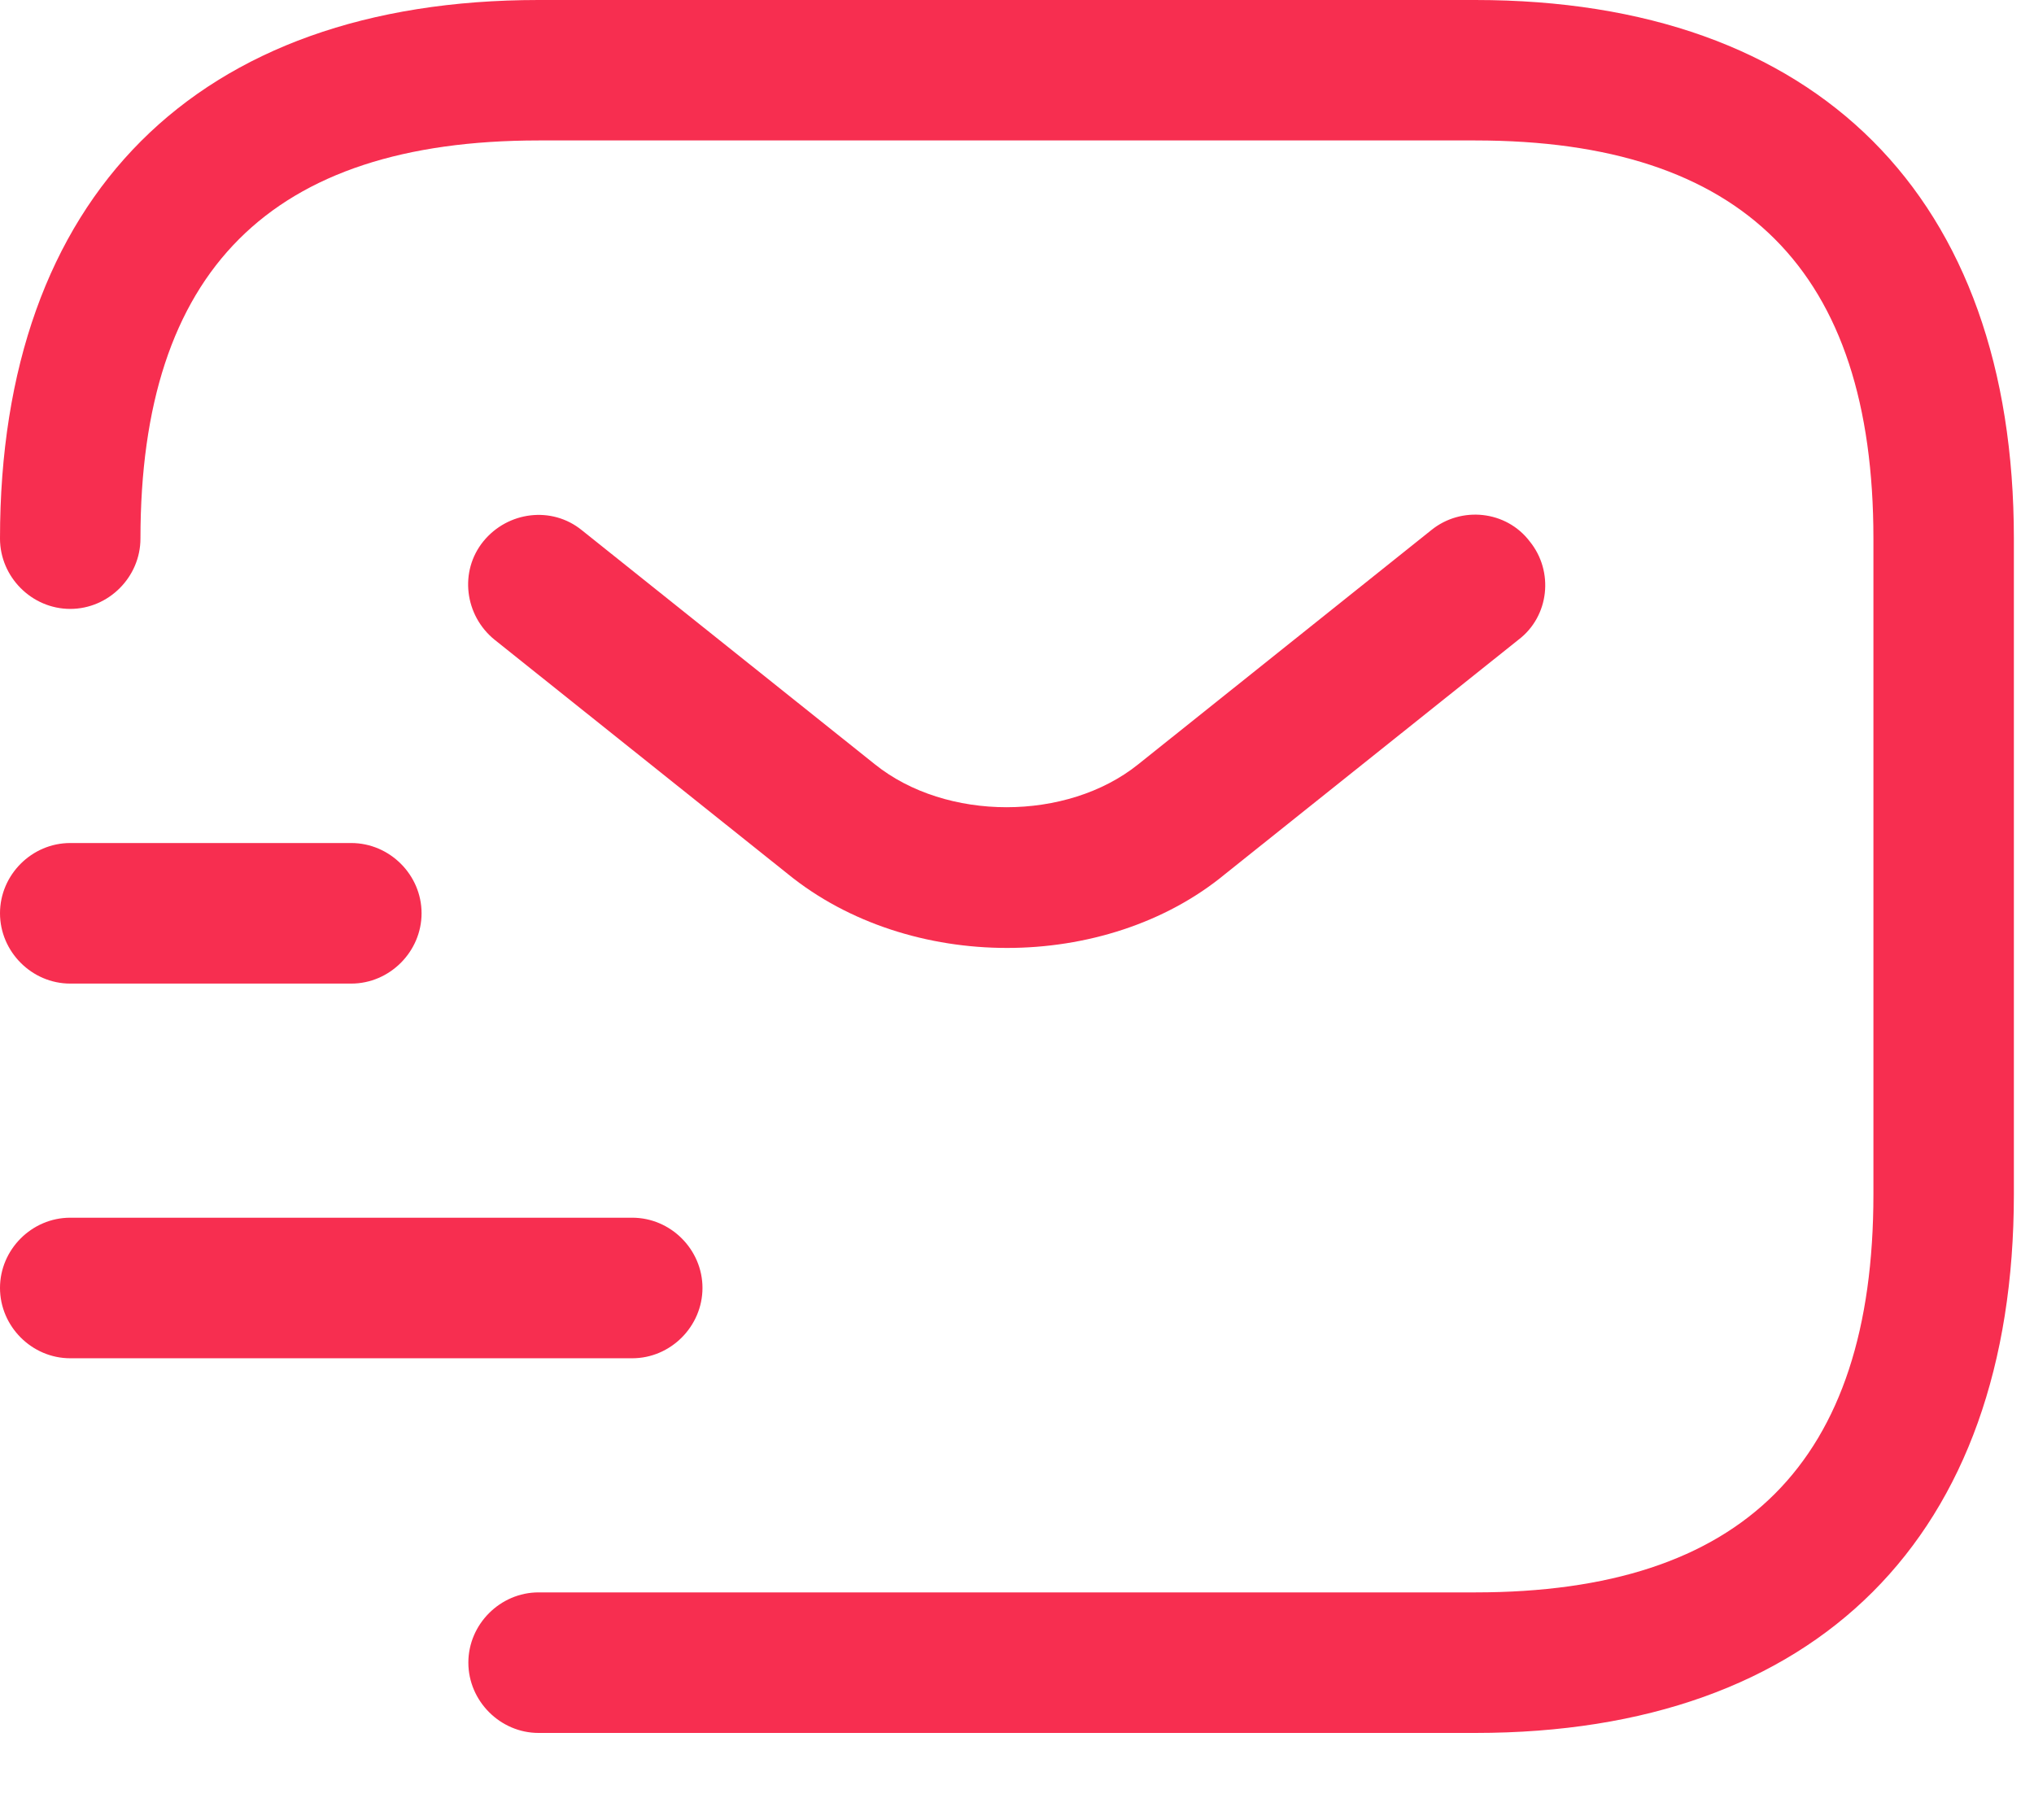
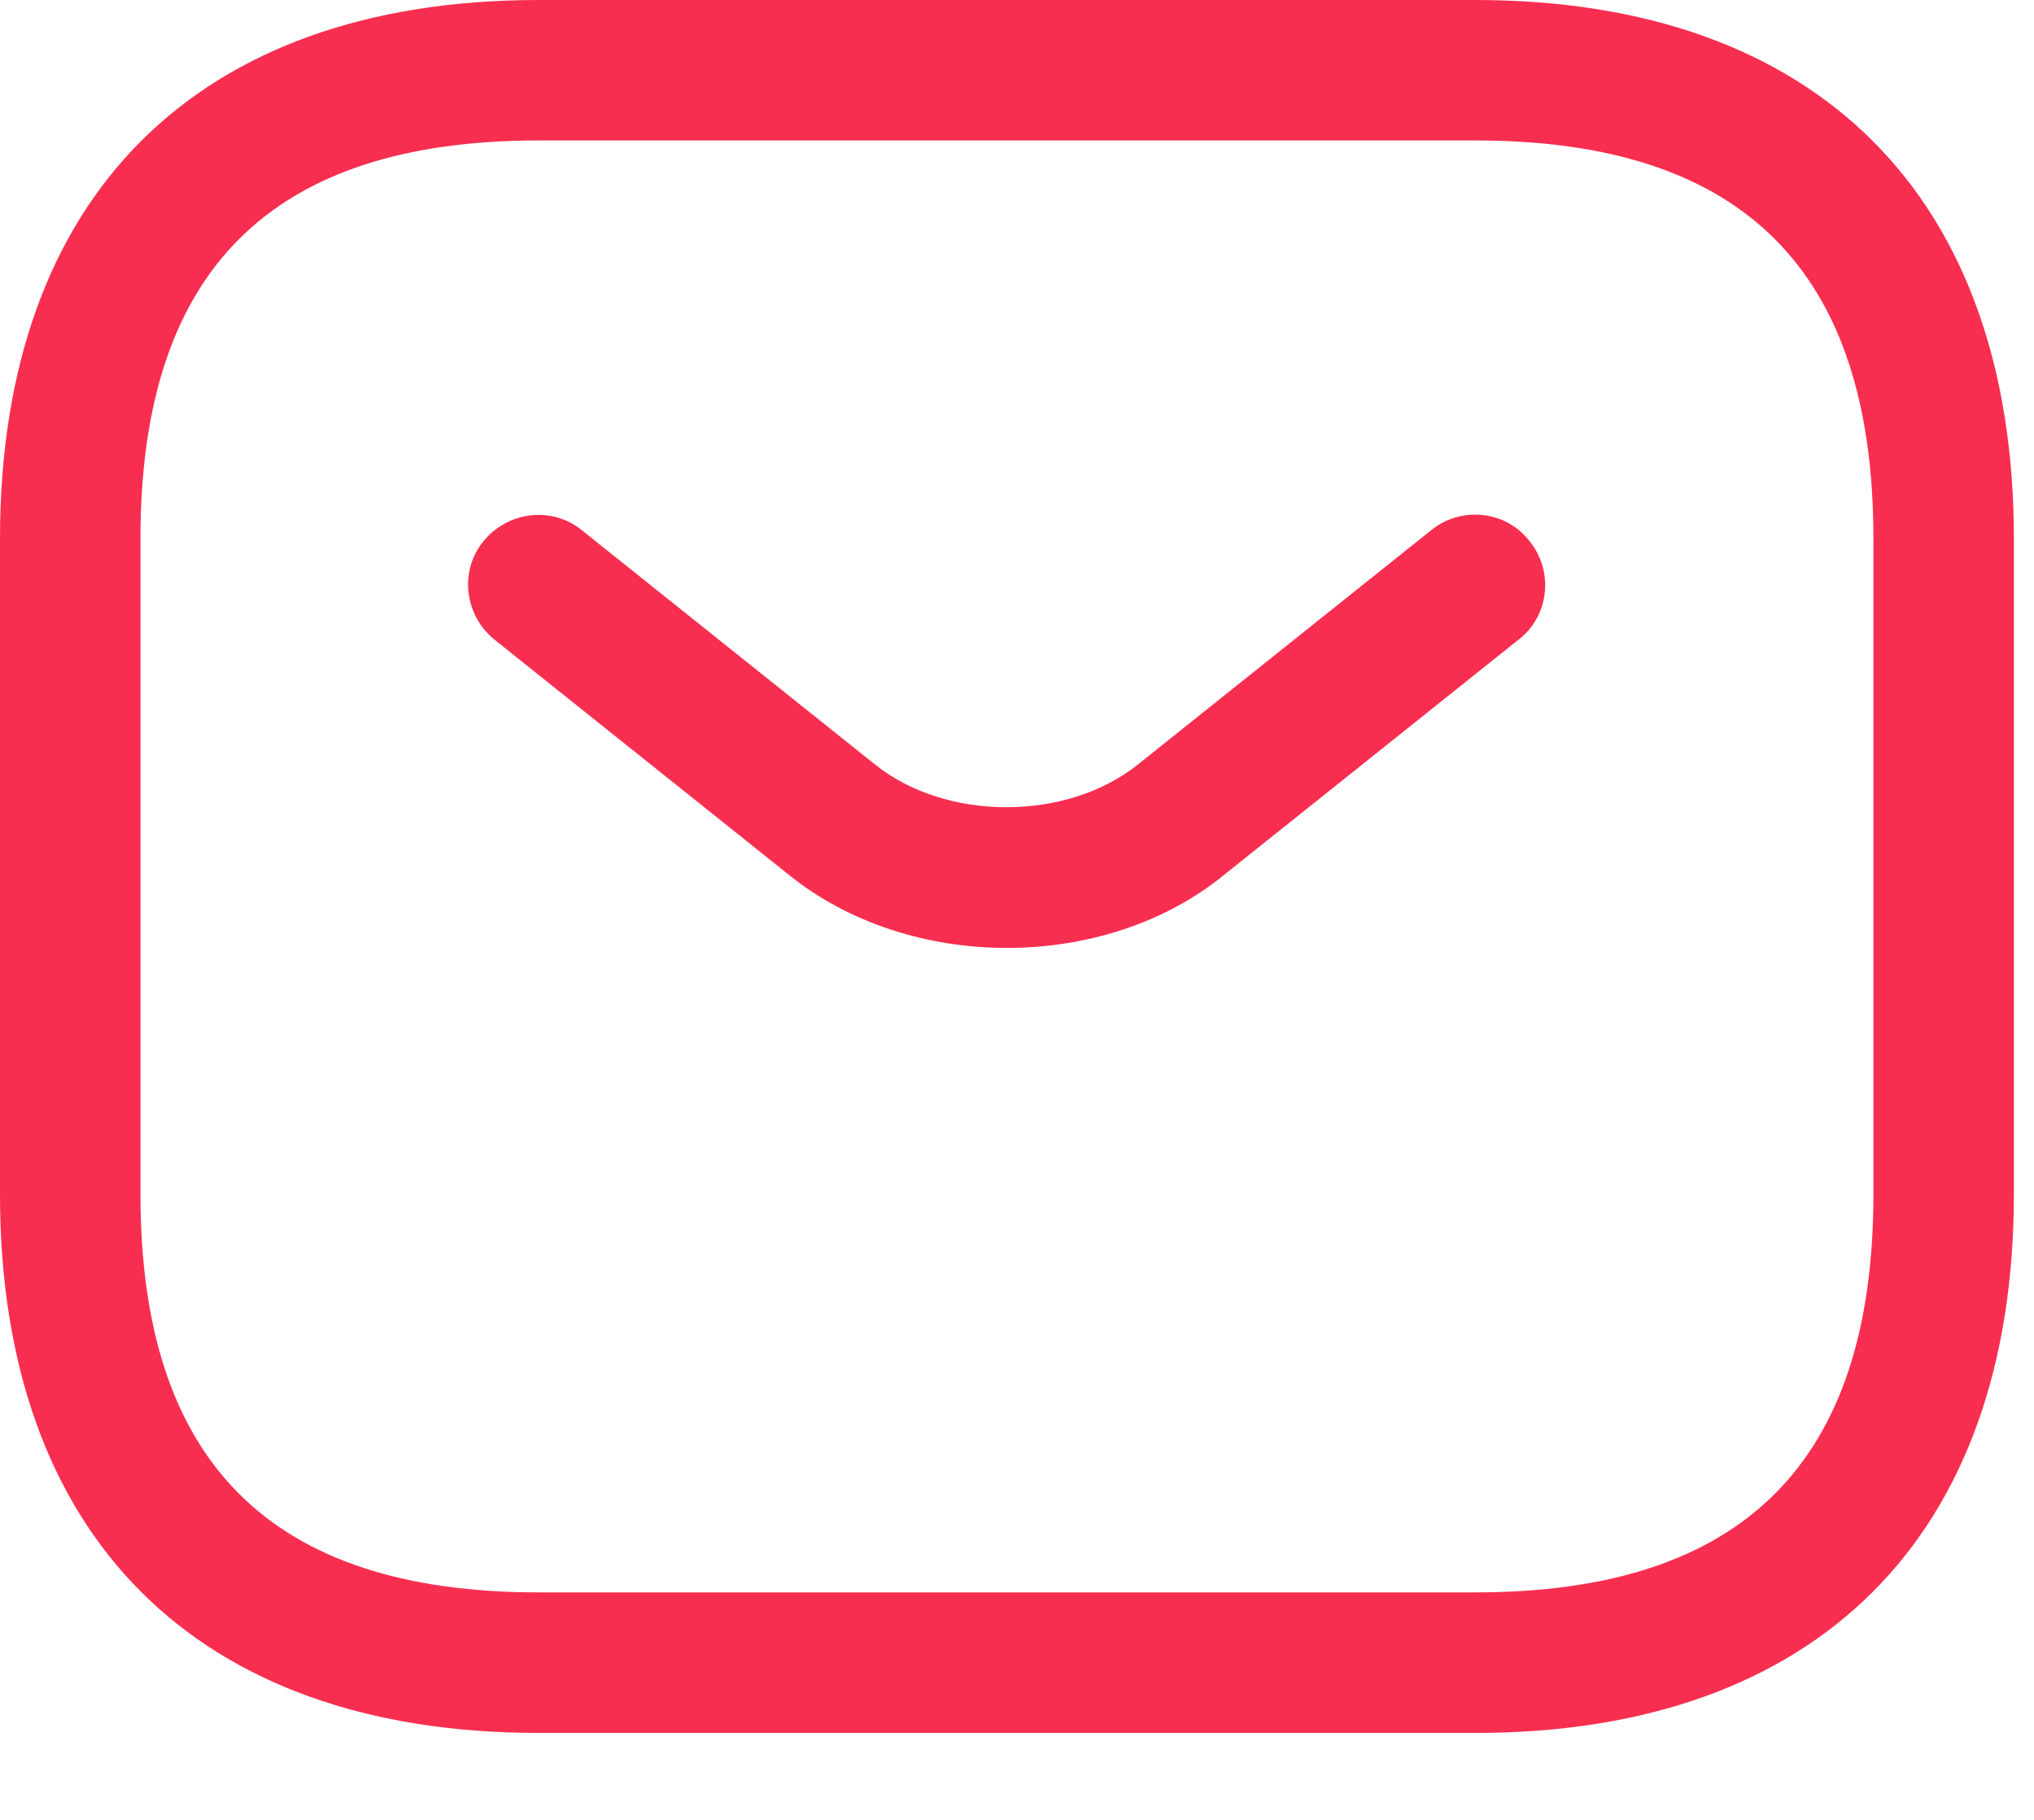
<svg xmlns="http://www.w3.org/2000/svg" width="19" height="17" viewBox="0 0 19 17" fill="none">
-   <path d="M13.781 16.188H5.031C4.673 16.188 4.375 15.89 4.375 15.531C4.375 15.172 4.673 14.875 5.031 14.875H13.781C16.284 14.875 17.5 13.659 17.5 11.156V5.031C17.5 2.529 16.284 1.312 13.781 1.312H5.031C2.529 1.312 1.312 2.529 1.312 5.031C1.312 5.39 1.015 5.688 0.656 5.688C0.297 5.688 0 5.39 0 5.031C0 1.837 1.837 0 5.031 0H13.781C16.975 0 18.812 1.837 18.812 5.031V11.156C18.812 14.35 16.975 16.188 13.781 16.188Z" fill="#F72E50" />
-   <path d="M9.407 8.855C8.672 8.855 7.928 8.627 7.359 8.164L4.62 5.976C4.34 5.749 4.288 5.337 4.515 5.057C4.743 4.777 5.154 4.725 5.434 4.952L8.173 7.14C8.838 7.674 9.967 7.674 10.632 7.14L13.37 4.952C13.65 4.725 14.07 4.769 14.289 5.057C14.517 5.337 14.473 5.757 14.184 5.976L11.445 8.164C10.885 8.627 10.142 8.855 9.407 8.855Z" fill="#F72E50" />
-   <path d="M5.906 12.688H0.656C0.297 12.688 0 12.39 0 12.031C0 11.672 0.297 11.375 0.656 11.375H5.906C6.265 11.375 6.562 11.672 6.562 12.031C6.562 12.39 6.265 12.688 5.906 12.688Z" fill="#F72E50" />
-   <path d="M3.281 9.188H0.656C0.297 9.188 0 8.89 0 8.531C0 8.172 0.297 7.875 0.656 7.875H3.281C3.64 7.875 3.938 8.172 3.938 8.531C3.938 8.89 3.64 9.188 3.281 9.188Z" fill="#F72E50" />
+   <path d="M13.781 16.188H5.031C1.837 16.188 0 14.35 0 11.156V5.031C0 1.837 1.837 0 5.031 0H13.781C16.975 0 18.812 1.837 18.812 5.031V11.156C18.812 14.35 16.975 16.188 13.781 16.188ZM5.031 1.312C2.529 1.312 1.312 2.529 1.312 5.031V11.156C1.312 13.659 2.529 14.875 5.031 14.875H13.781C16.284 14.875 17.5 13.659 17.5 11.156V5.031C17.5 2.529 16.284 1.312 13.781 1.312H5.031Z" fill="#F72E50" />
+   <path d="M9.406 8.855C8.671 8.855 7.927 8.627 7.359 8.164L4.62 5.976C4.34 5.749 4.287 5.337 4.515 5.057C4.742 4.777 5.154 4.725 5.434 4.952L8.172 7.14C8.837 7.674 9.966 7.674 10.631 7.14L13.37 4.952C13.65 4.725 14.07 4.769 14.289 5.057C14.516 5.337 14.472 5.757 14.184 5.976L11.445 8.164C10.885 8.627 10.141 8.855 9.406 8.855Z" fill="#F72E50" />
</svg>
